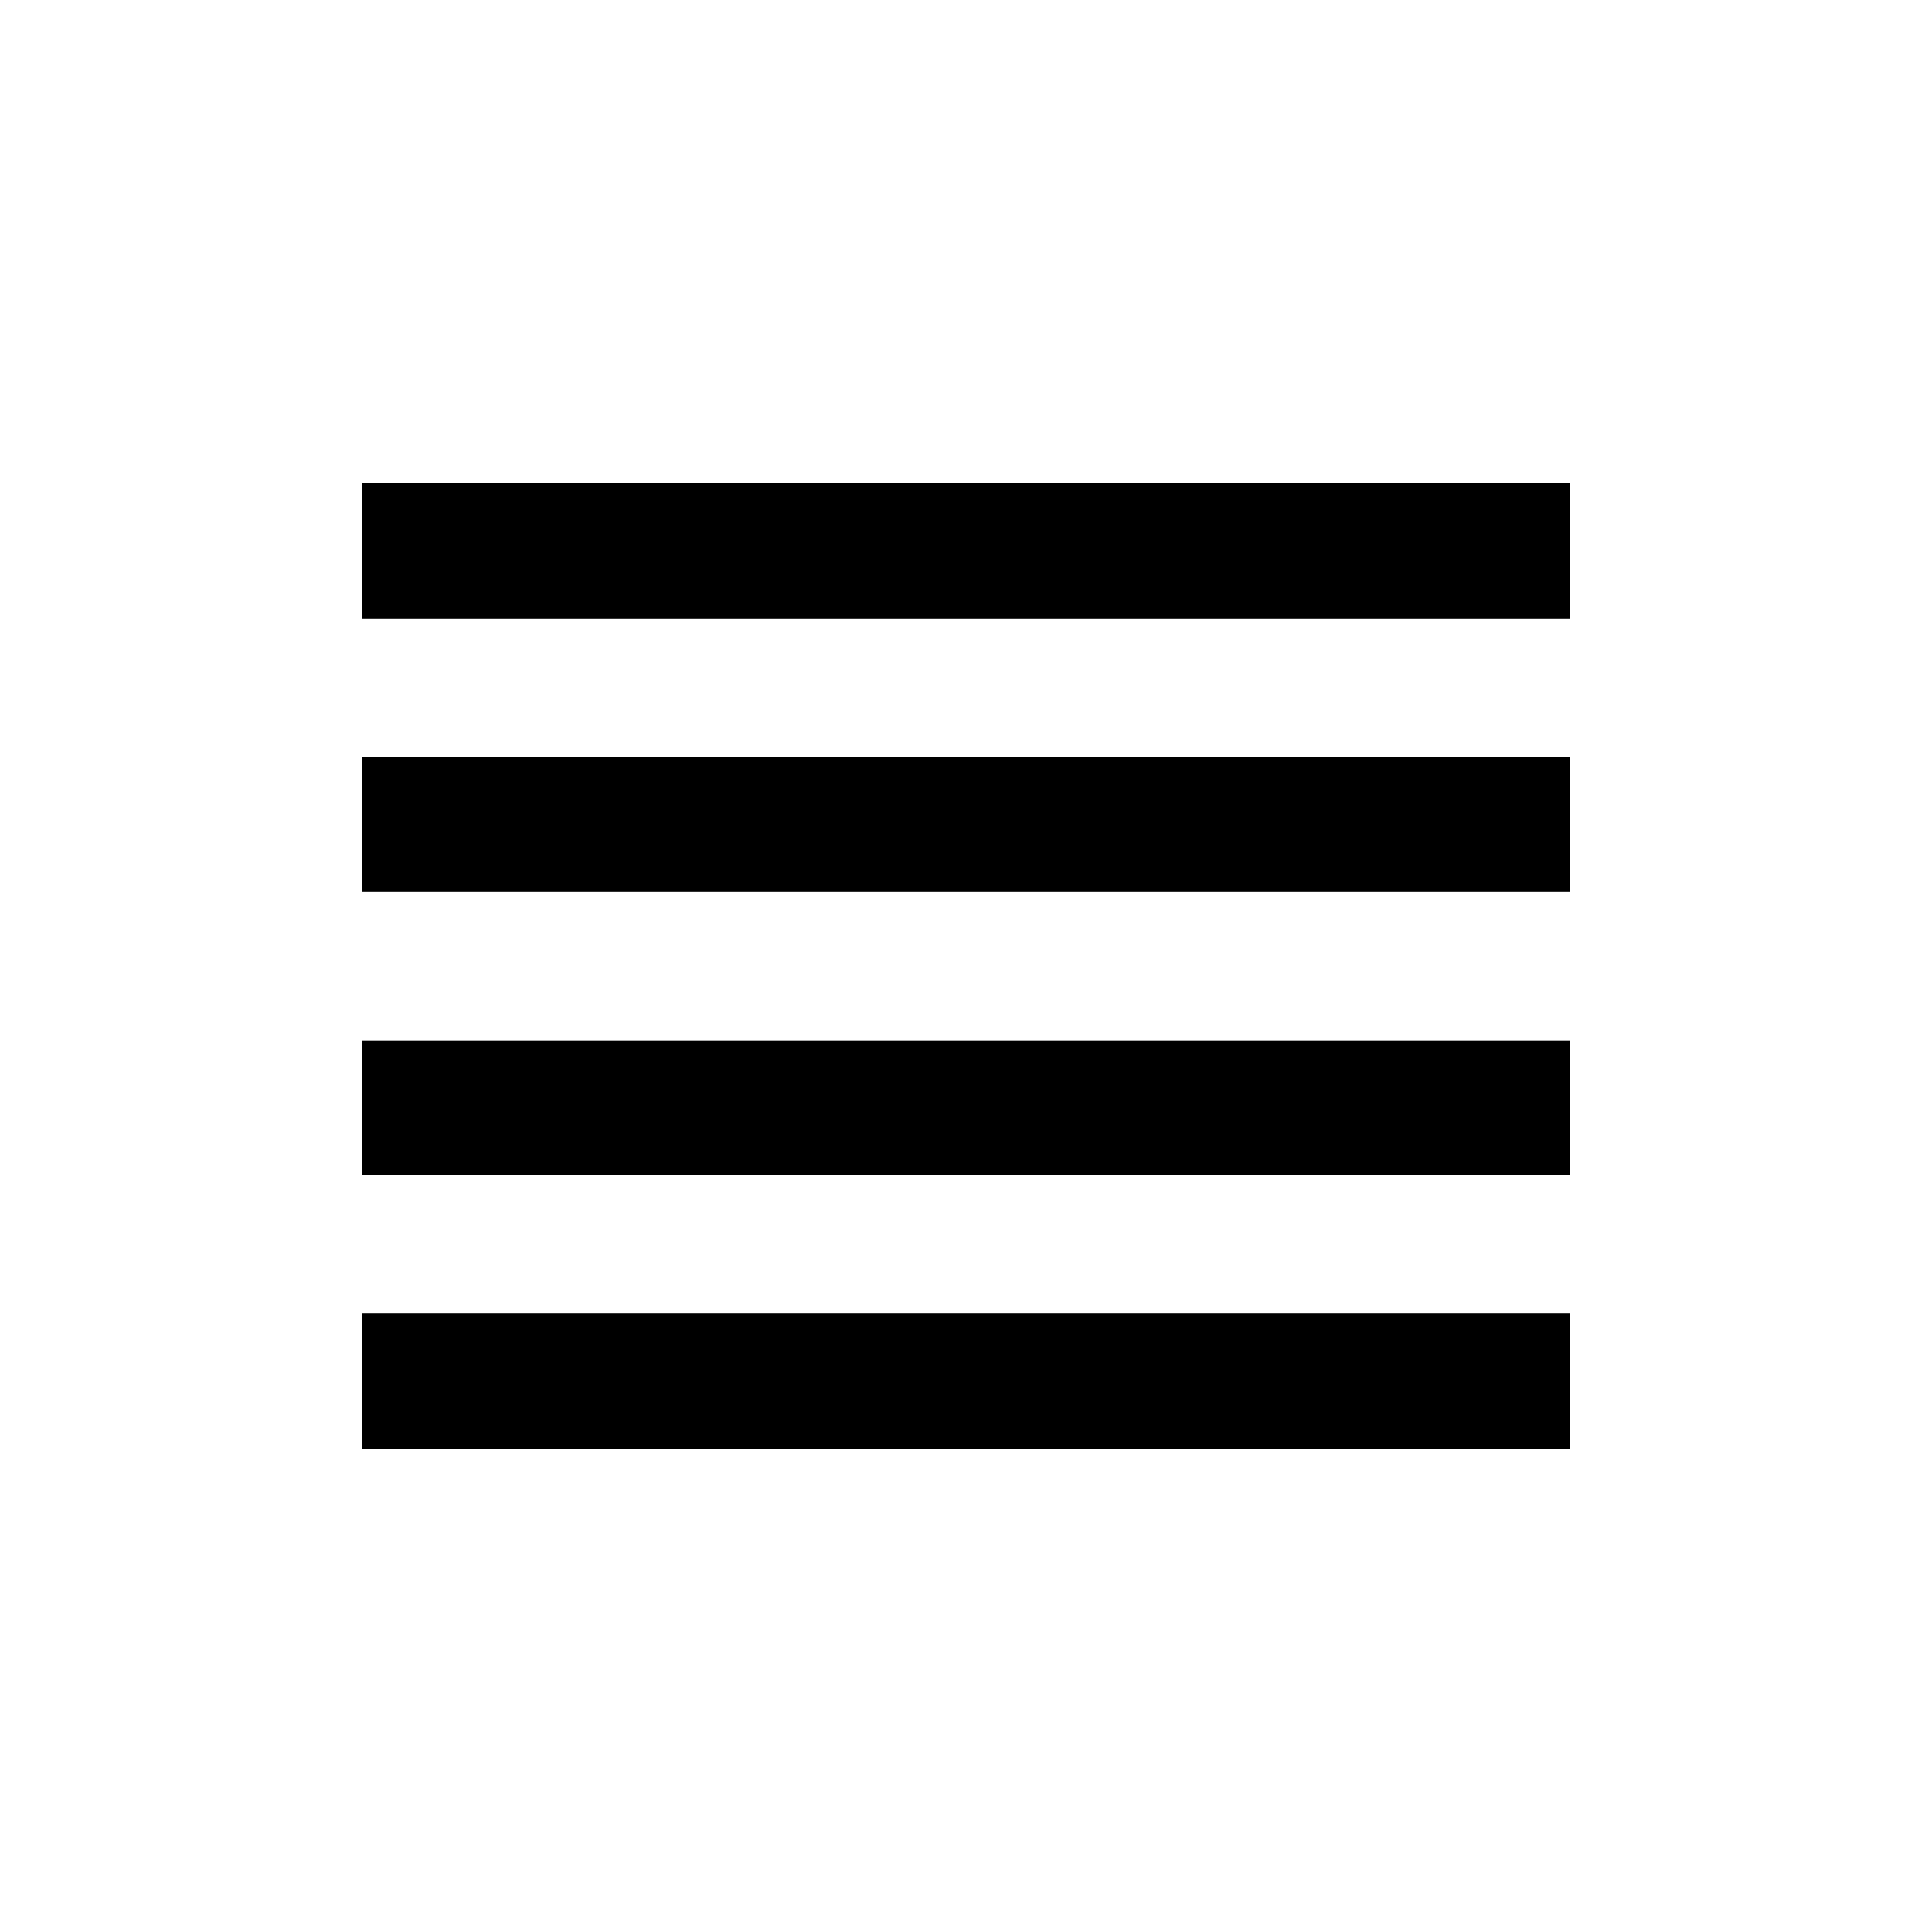
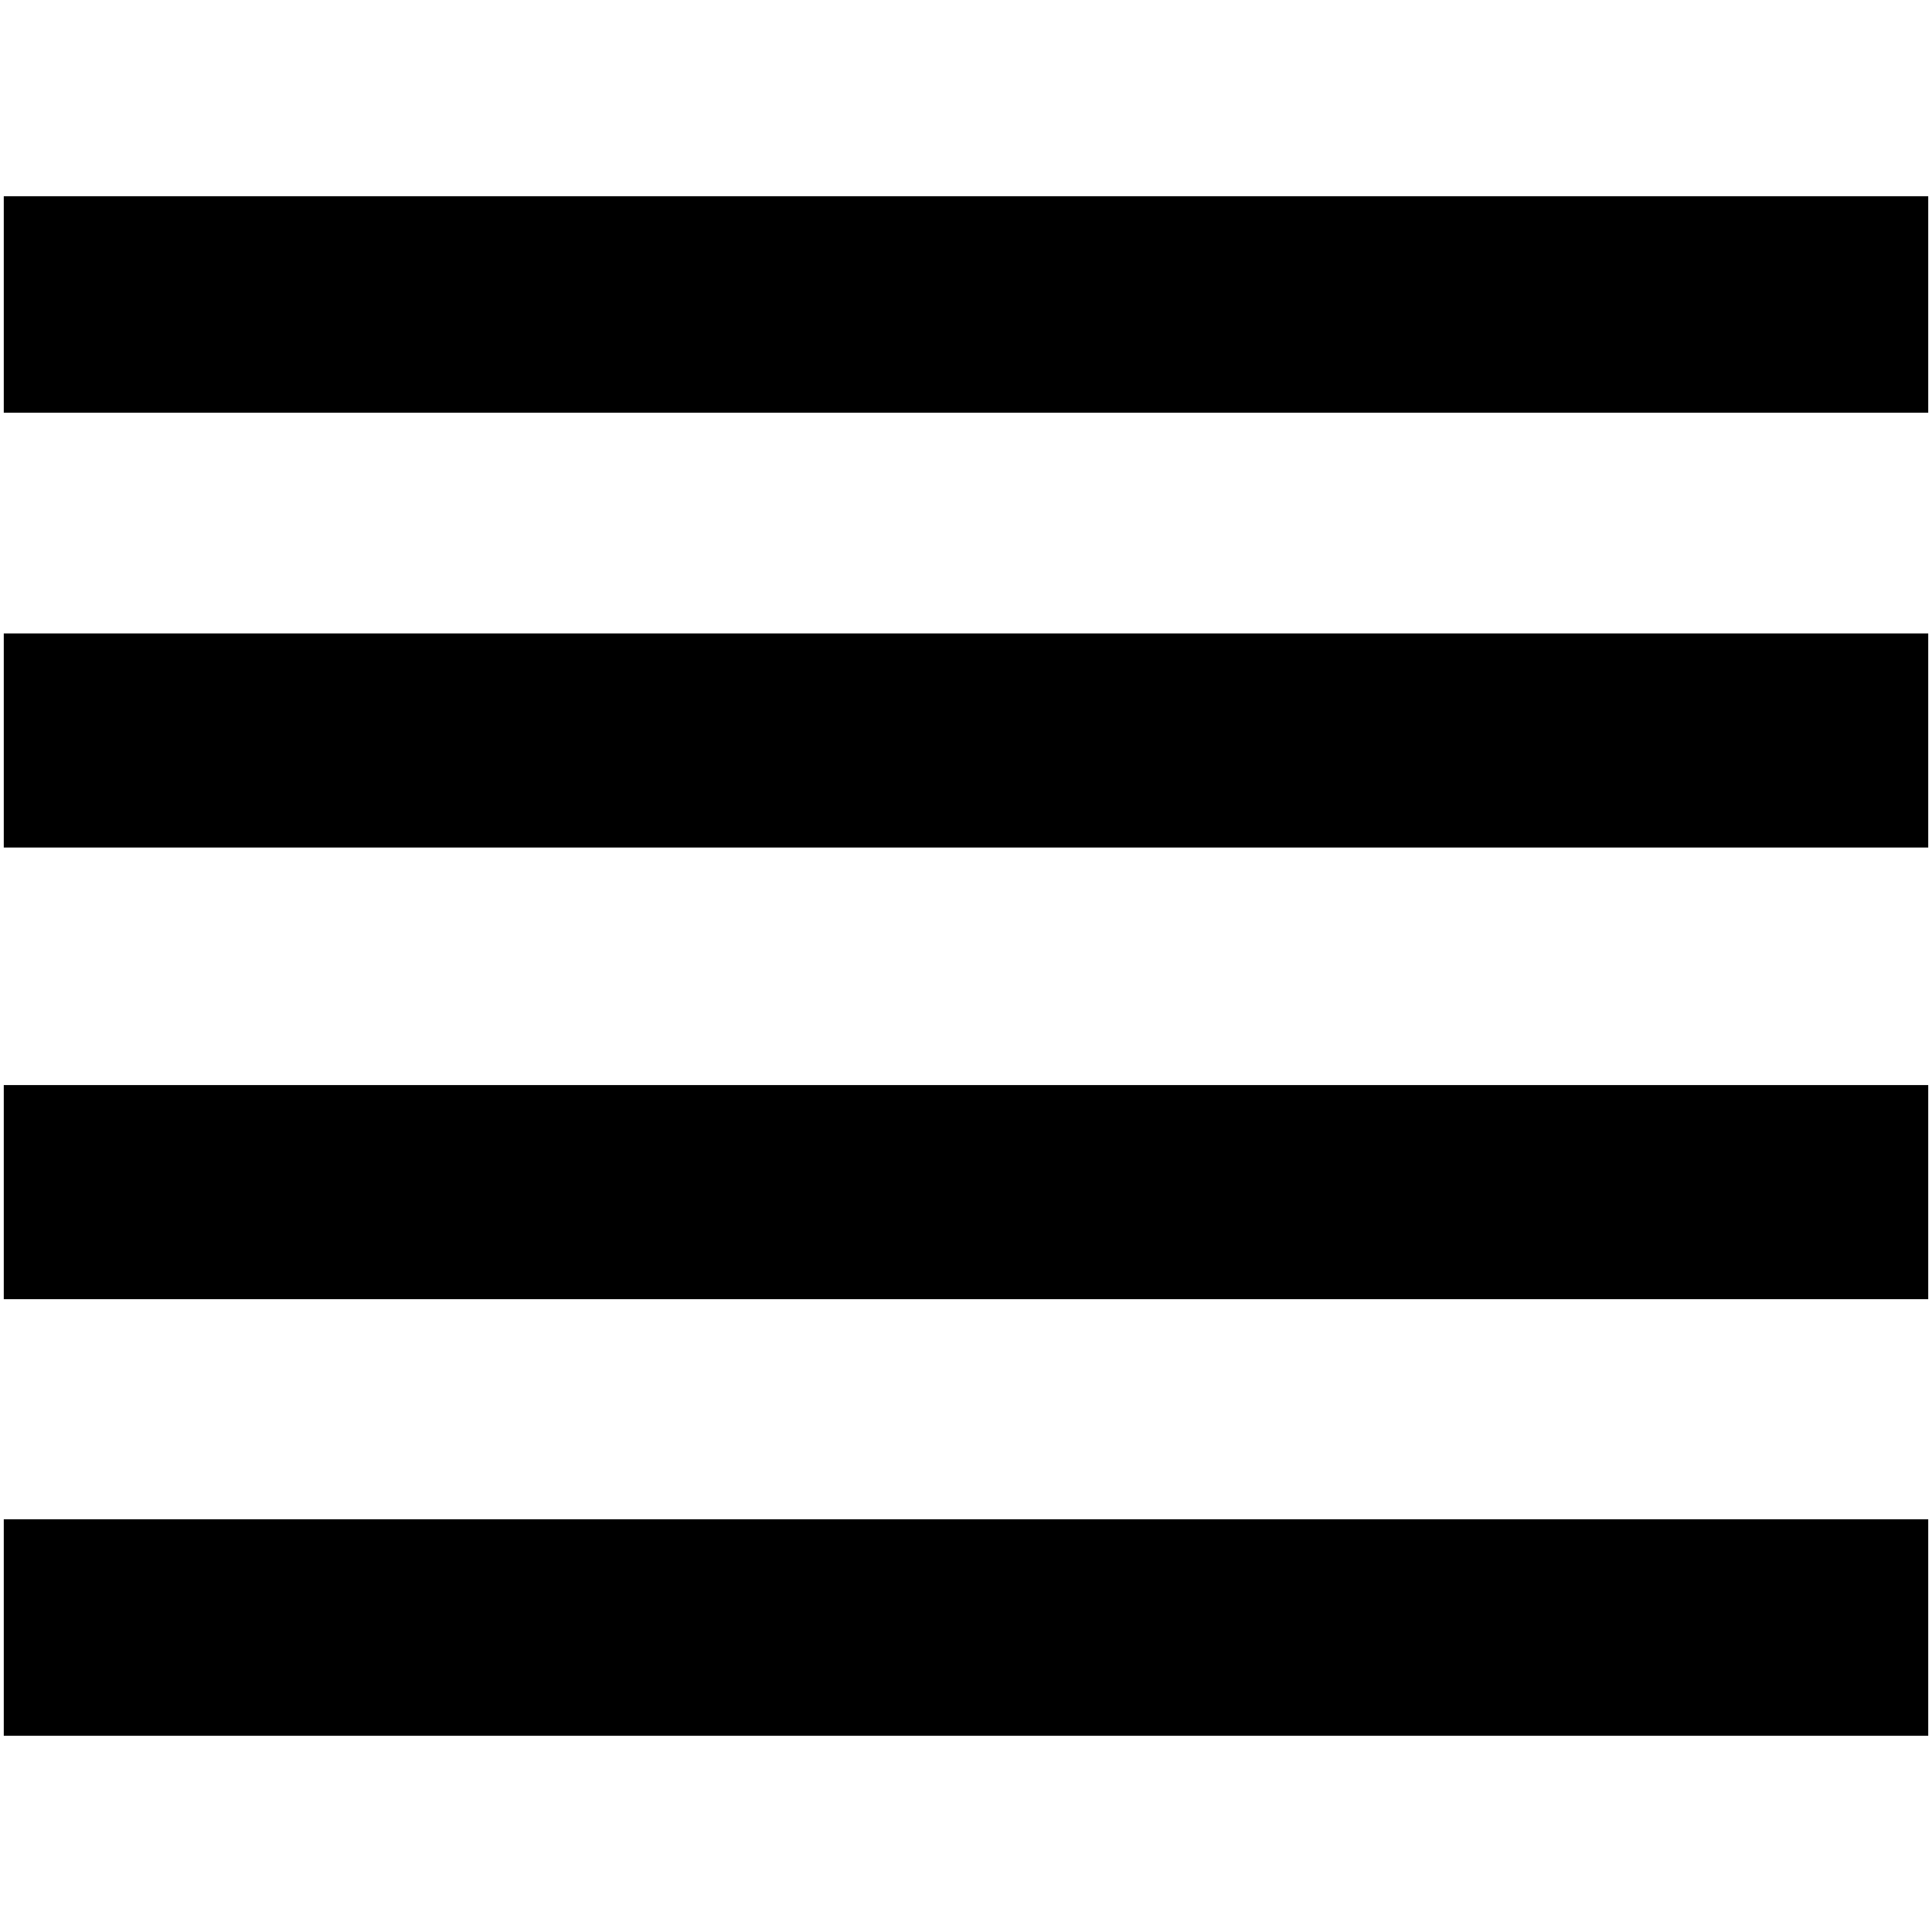
- <svg xmlns="http://www.w3.org/2000/svg" version="1.1" id="Layer_1" x="0px" y="0px" viewBox="0 0 512 512" enable-background="new 0 0 512 512" xml:space="preserve">
+ <svg xmlns="http://www.w3.org/2000/svg" width="100%" height="100%" viewBox="0 0 512 512" version="1.1" xml:space="preserve" style="fill-rule:evenodd;clip-rule:evenodd;stroke-linejoin:round;stroke-miterlimit:1.414;">
  <g>
-     <rect x="96" y="348" width="320" height="36" />
-     <rect x="96" y="128" width="320" height="36" />
-     <rect x="96" y="200.7" width="320" height="35.6" />
-     <rect x="96" y="275.8" width="320" height="35.6" />
+     <rect x="1" y="402.625" width="510" height="57.375" style="fill:#000;" />
+     <rect x="1" y="52" width="510" height="57.375" style="fill:#000;" />
+     <rect x="1" y="167.866" width="510" height="56.738" style="fill:#000;" />
+     <rect x="1" y="287.556" width="510" height="56.738" style="fill:#000;" />
  </g>
</svg>
